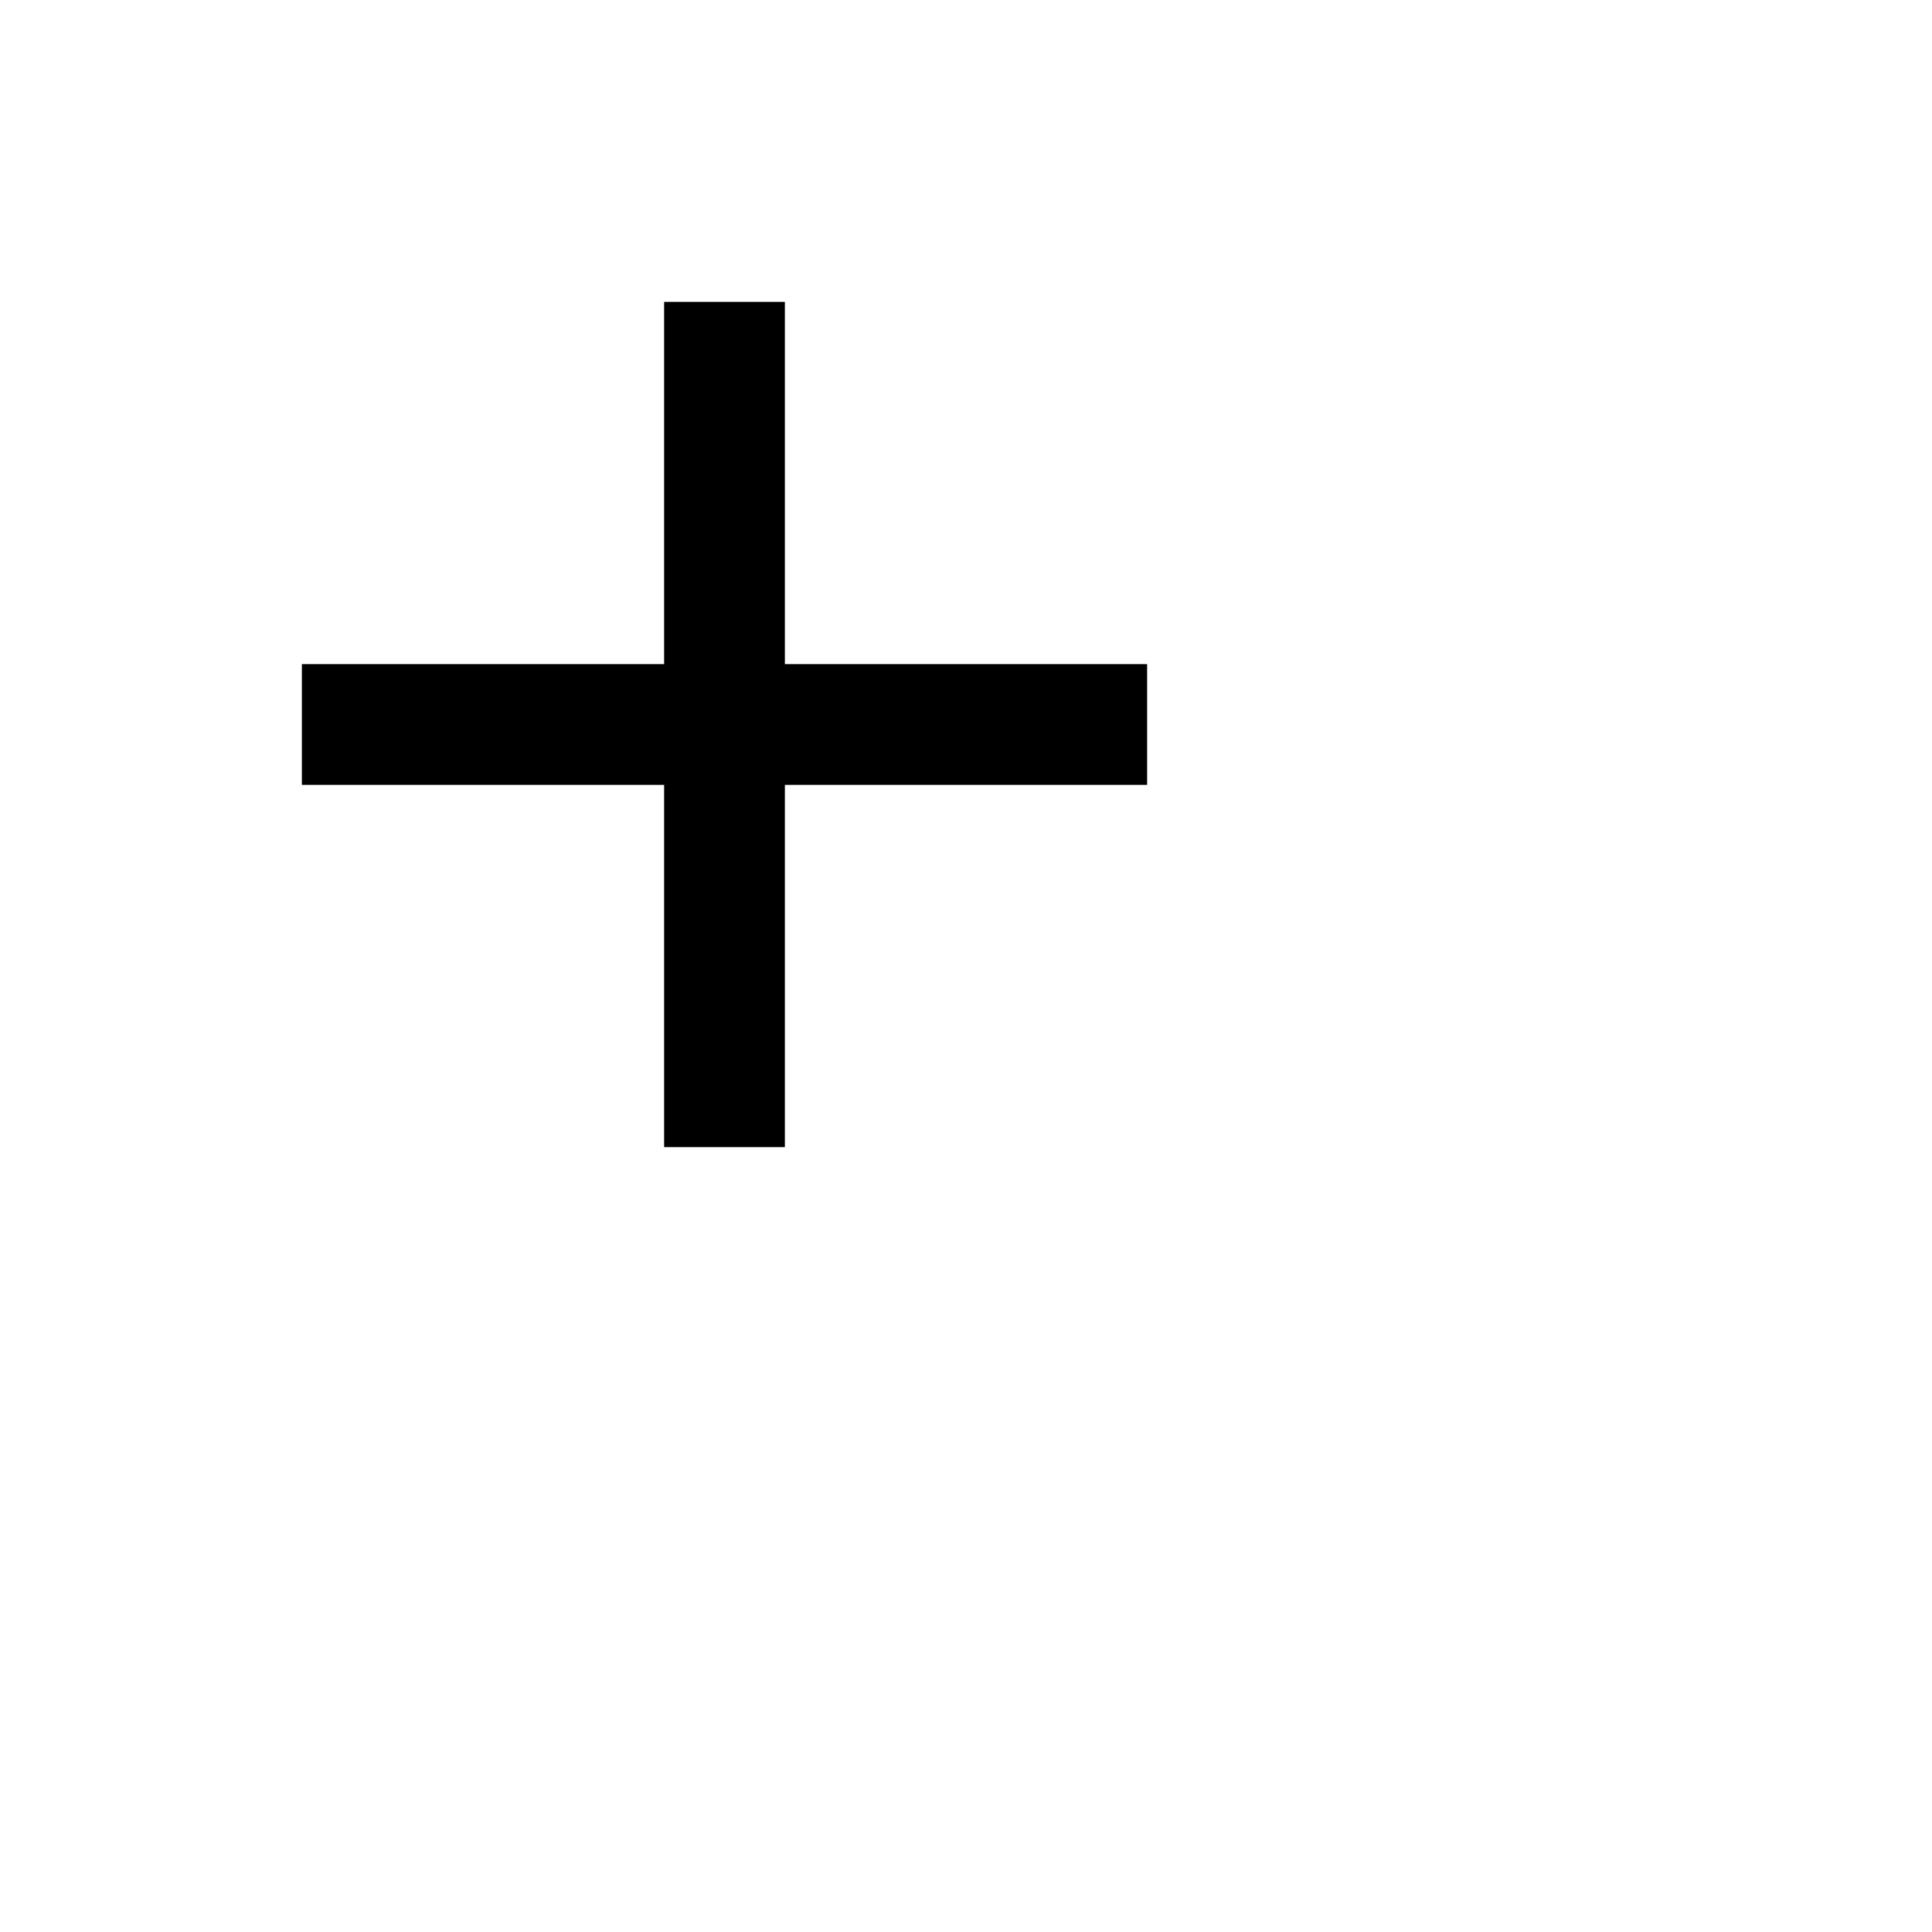
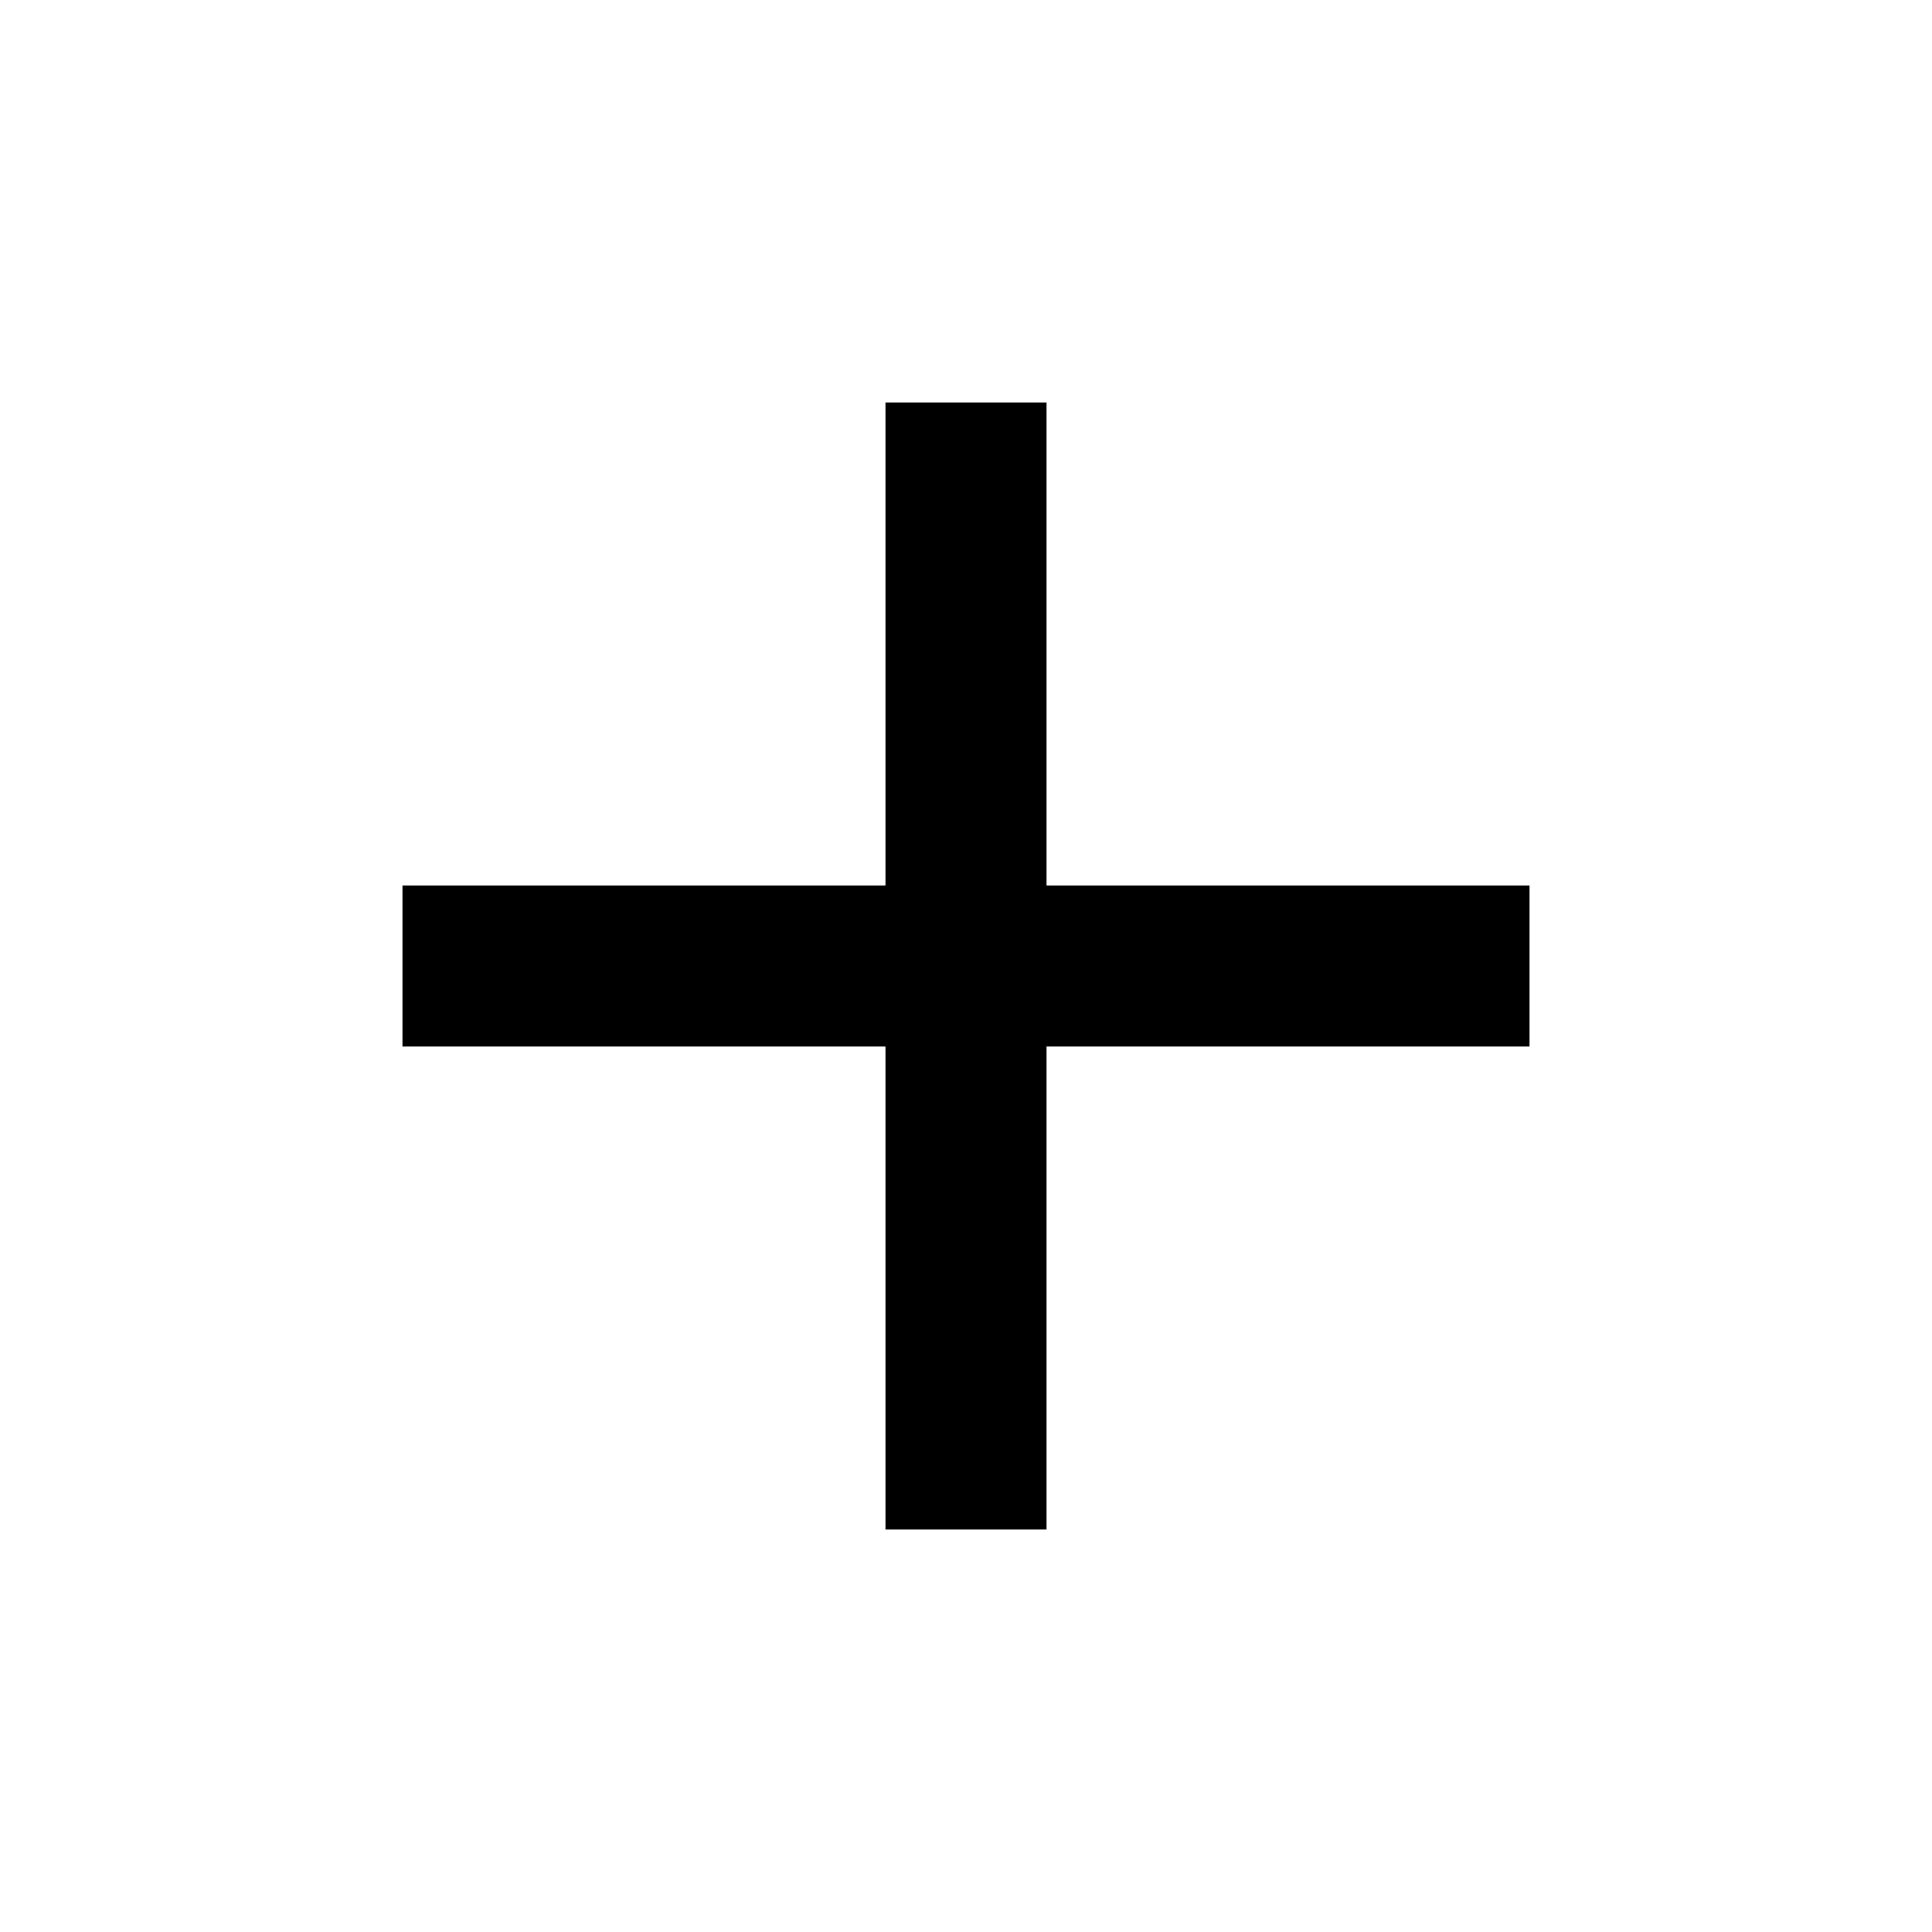
- <svg xmlns="http://www.w3.org/2000/svg" height="18px" viewBox="0 0 32 32" width="18px" fill="#000000">
+ <svg xmlns="http://www.w3.org/2000/svg" height="18px" viewBox="0 0 24 24" width="18px" fill="#000000">
  <path d="M0 0h24v24H0z" fill="none" />
  <path d="M19 13h-6v6h-2v-6H5v-2h6V5h2v6h6v2z" />
</svg>
